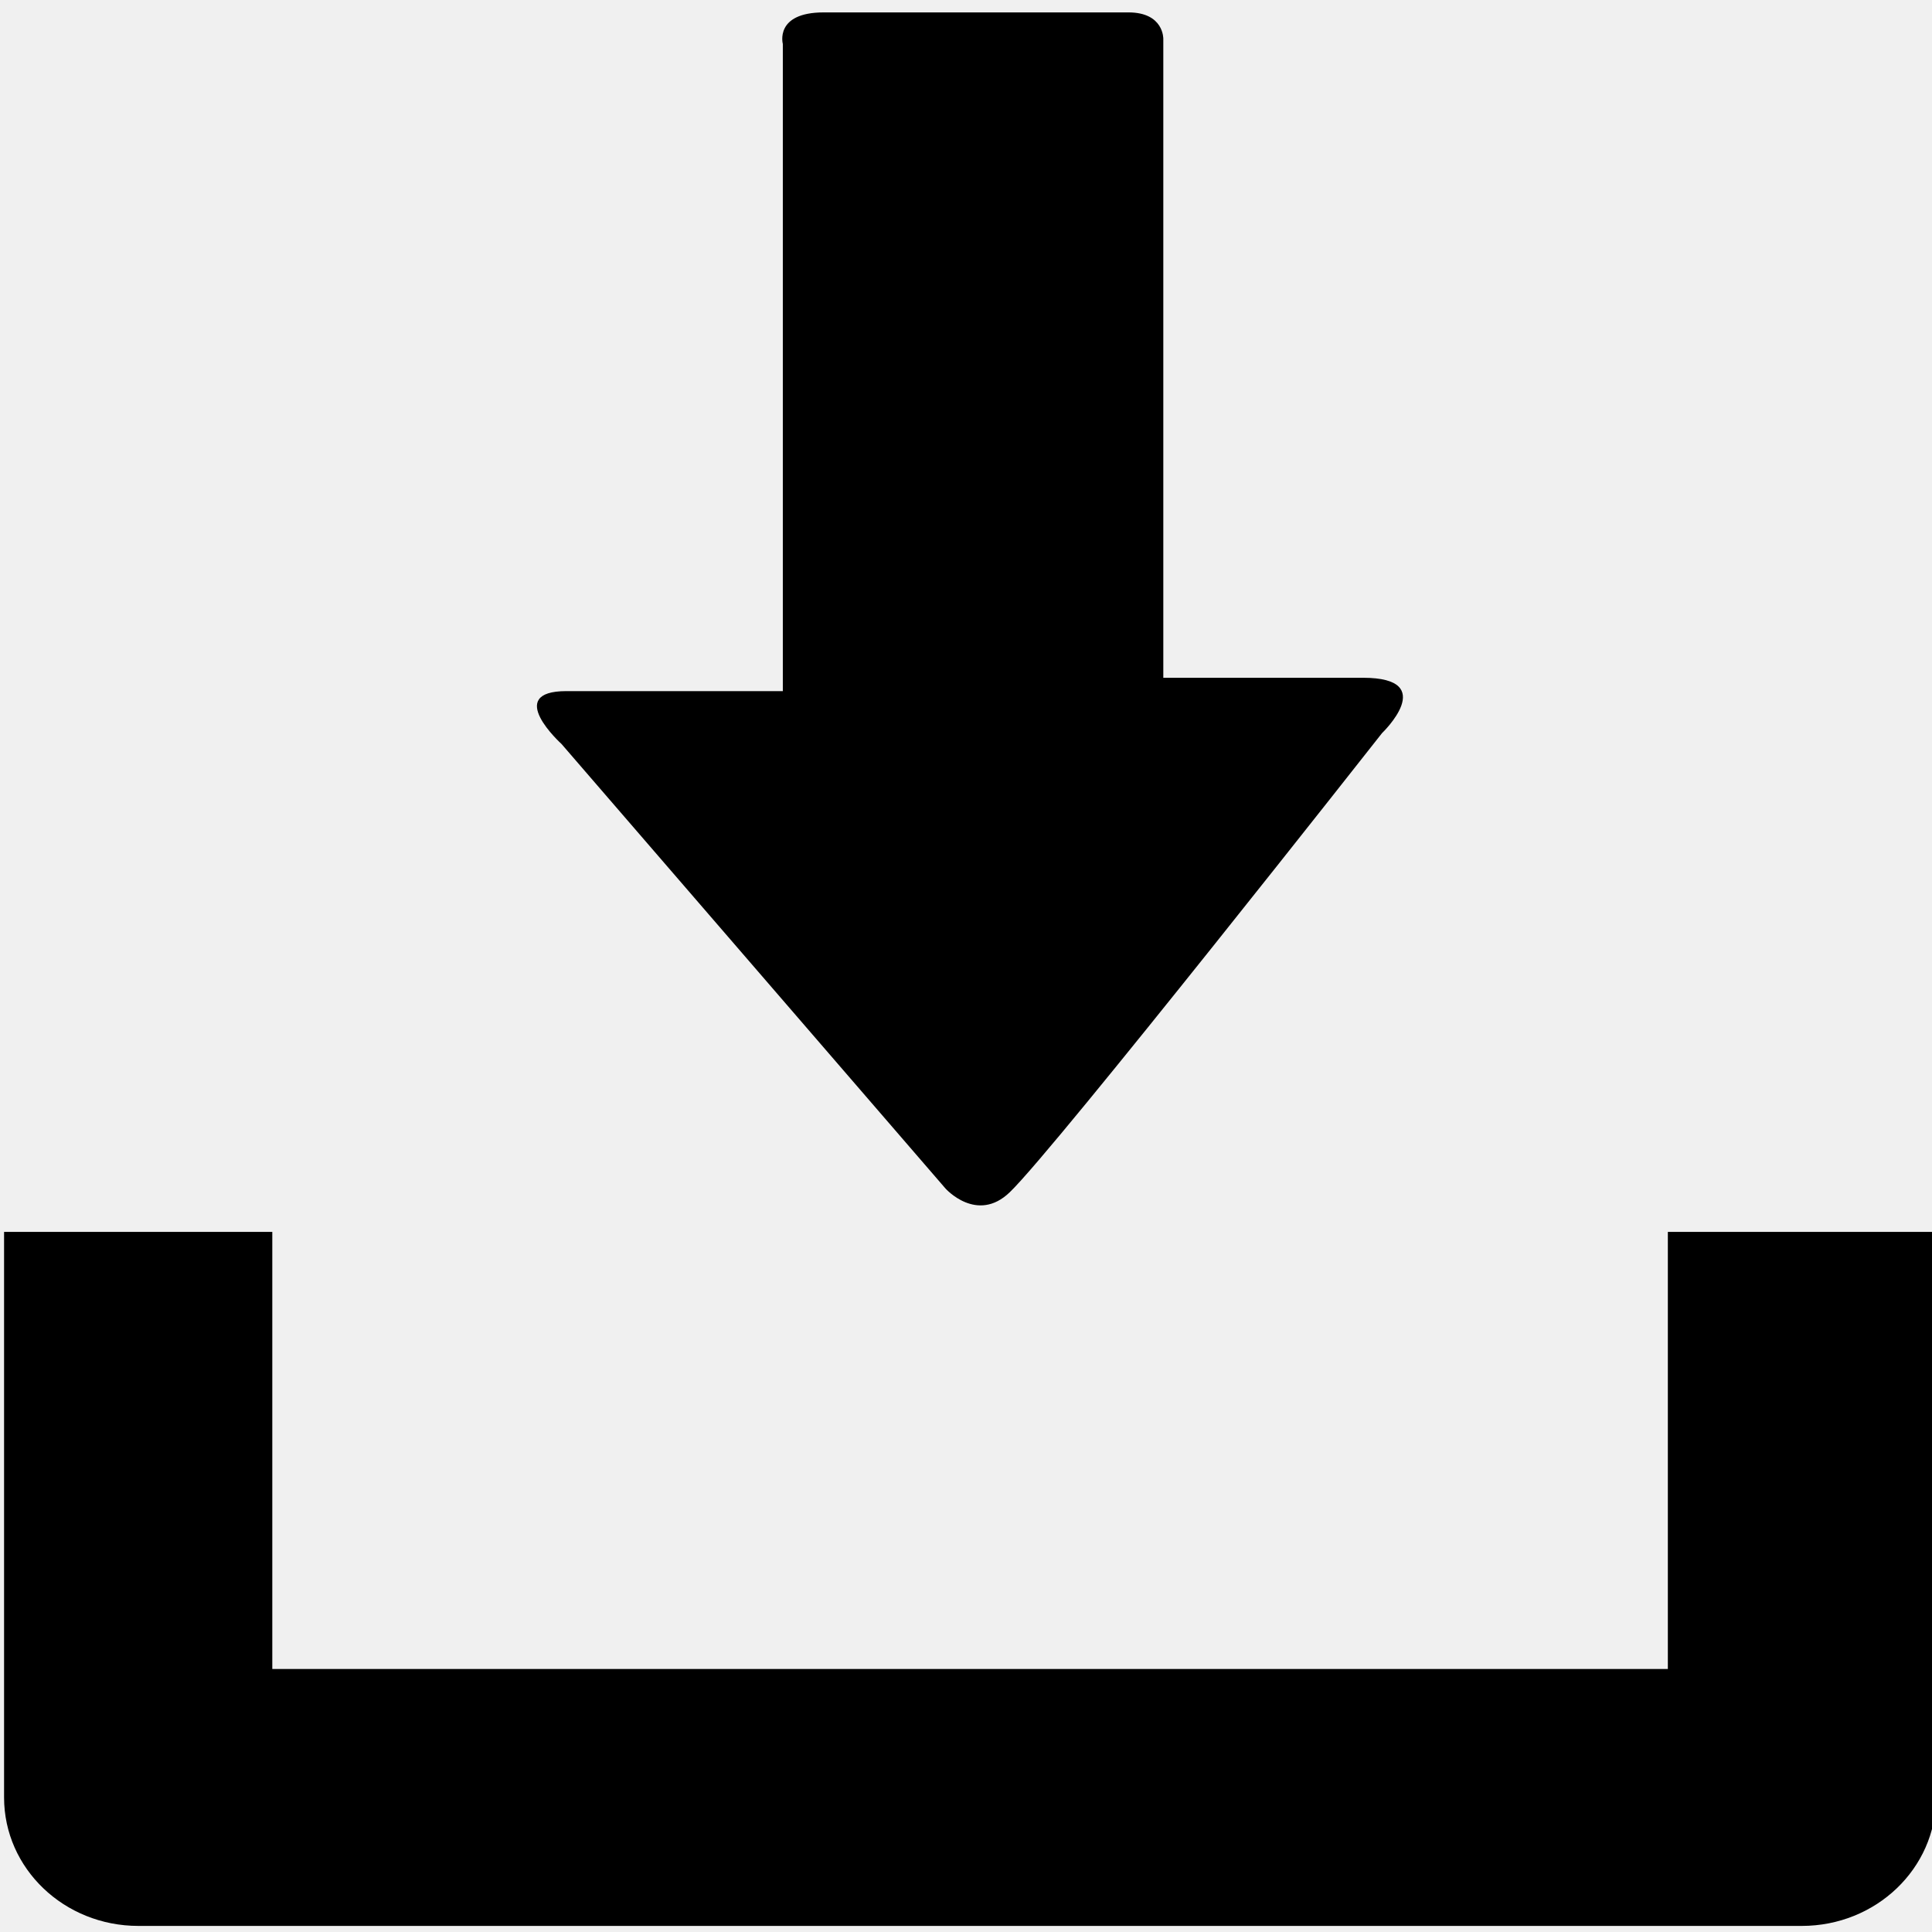
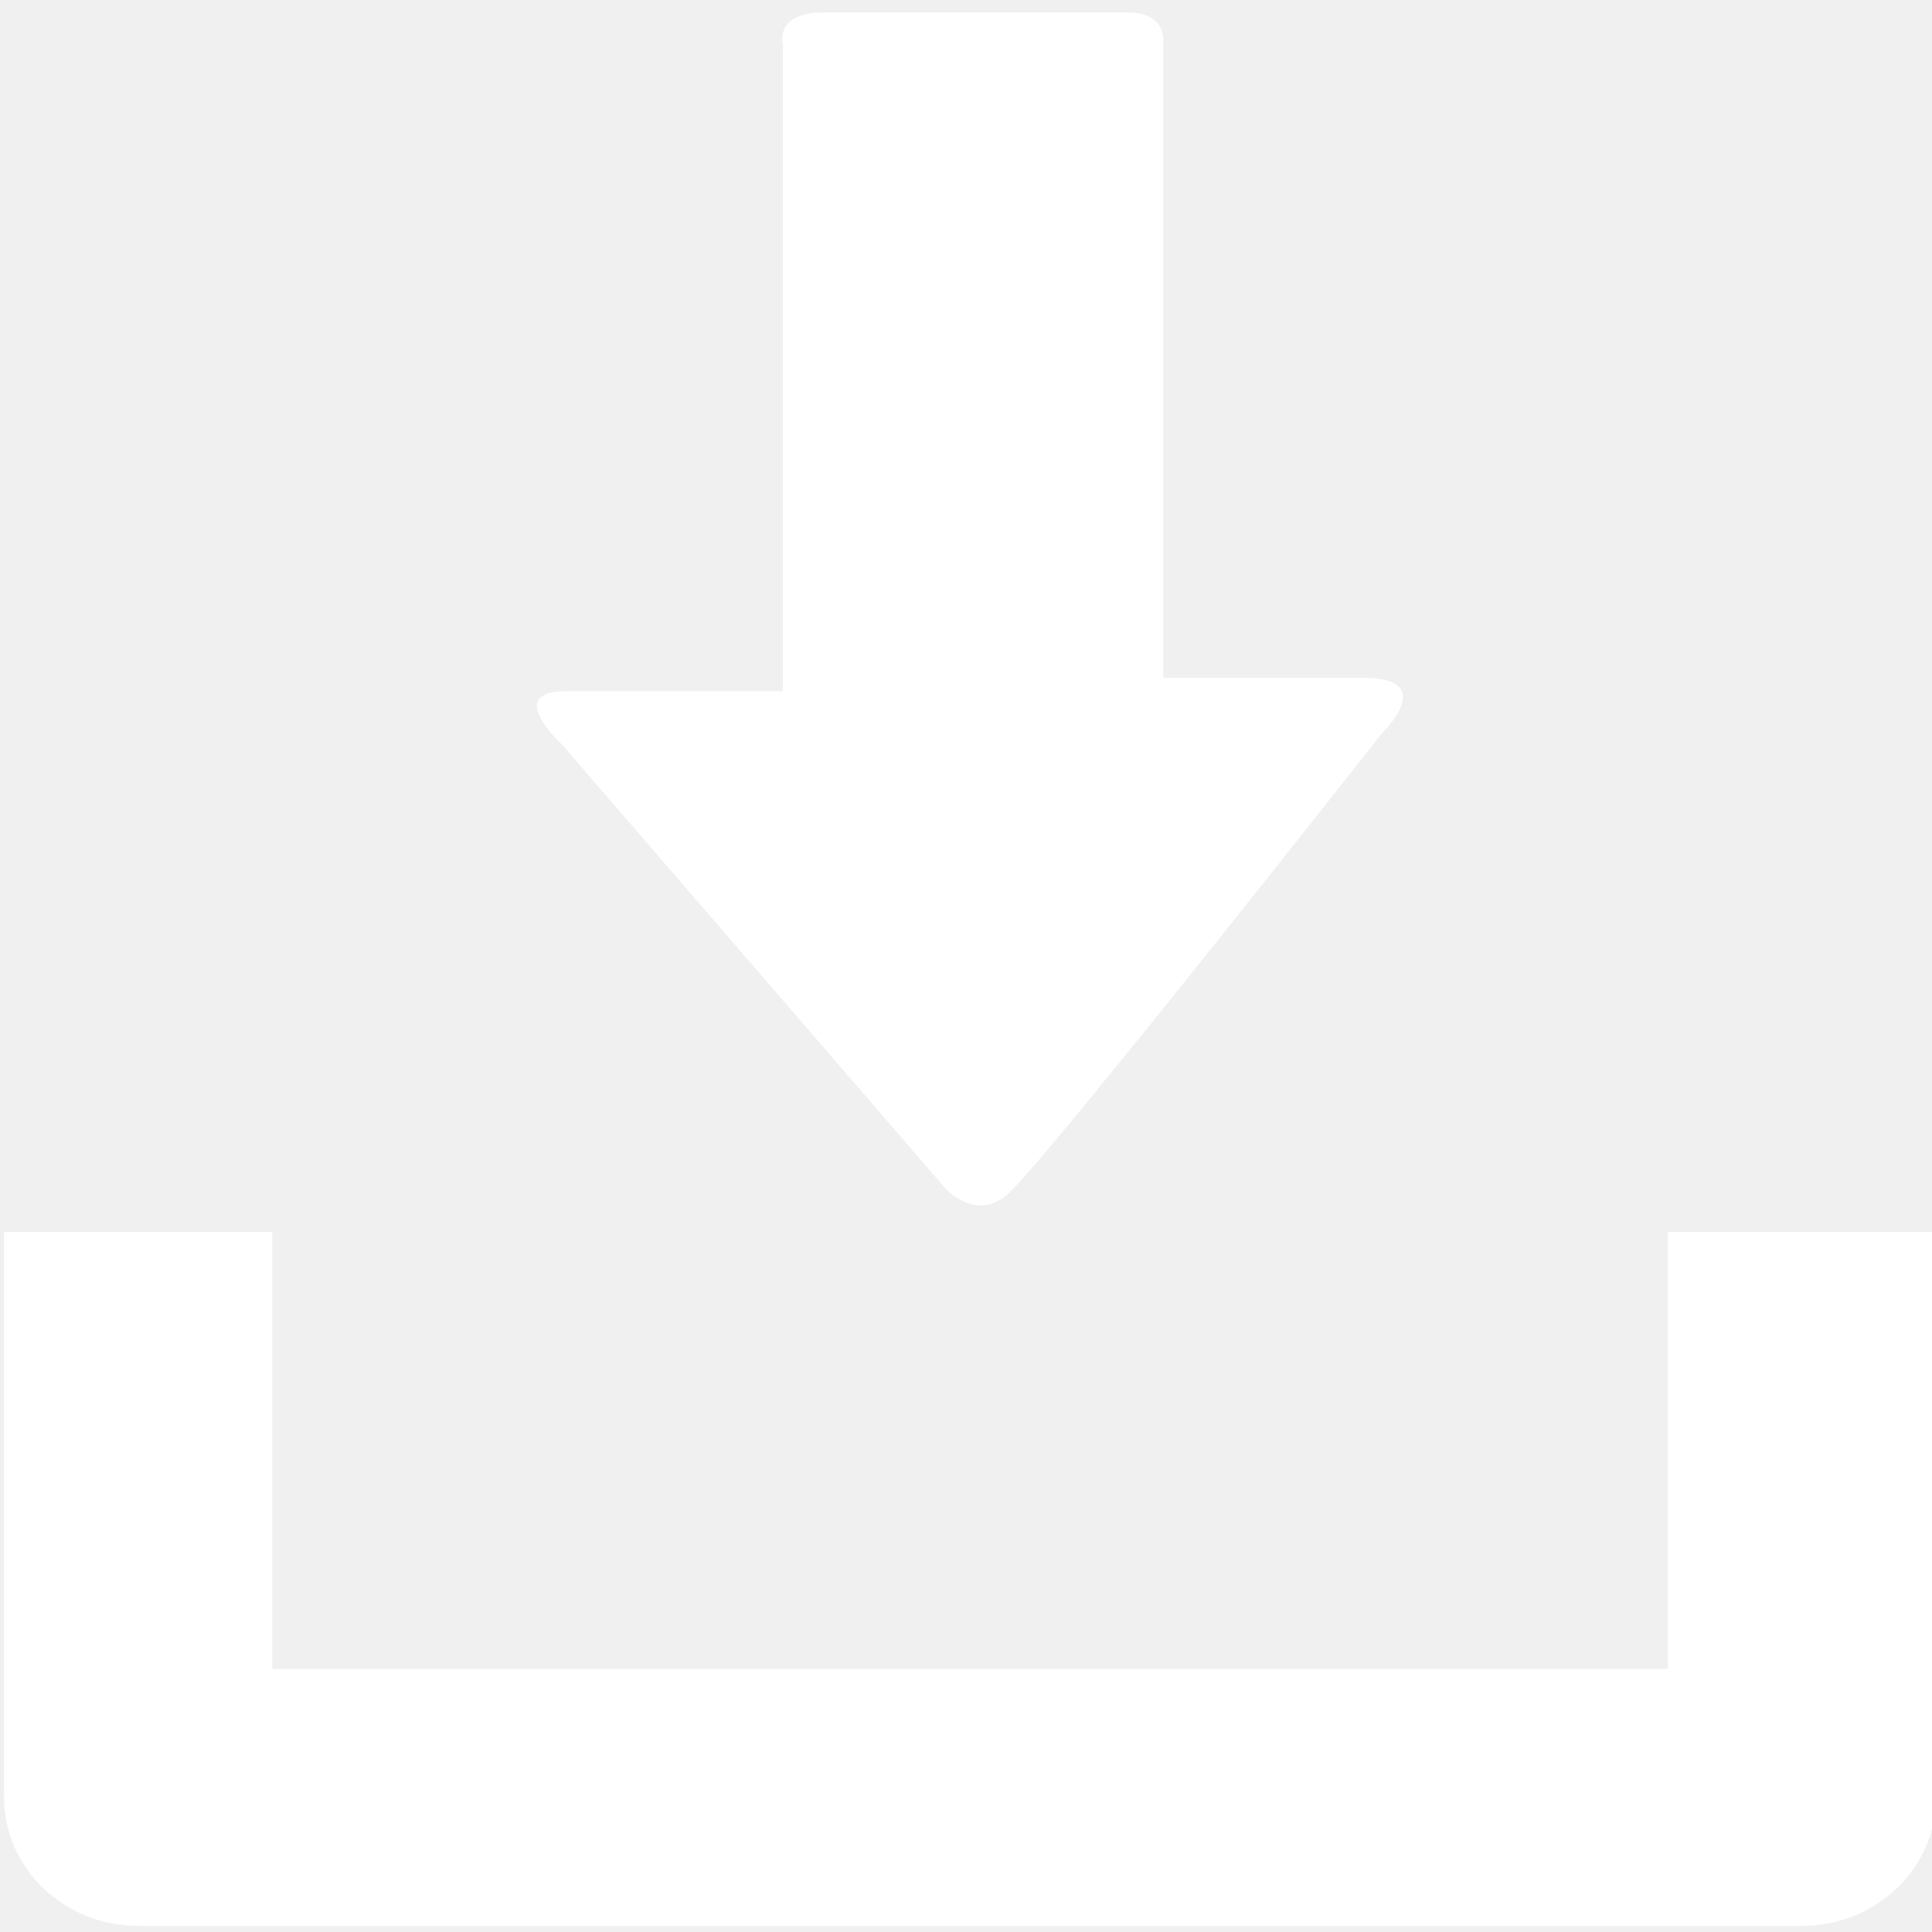
<svg xmlns="http://www.w3.org/2000/svg" width="24" height="24" viewBox="0 0 6.35 6.35" version="1.1" id="svg5" xml:space="preserve">
  <namedview id="namedview490" pagecolor="#ffffff" bordercolor="#000000" borderopacity="0.25" showgrid="false" />
  <defs id="defs2" />
  <g id="layer1" transform="matrix(1,0,0,0.9904304,-36.36904,-82.16783)">
    <g id="g13" transform="matrix(0.2189731,0,0,0.211822,36.27535,83.00291)">
-       <path d="m 25.462,19.105 v 6.848 H 4.515 V 19.105 H 0.489 v 8.861 c 0,1.111 0.9,2.012 2.016,2.012 h 24.967 c 1.115,0 2.016,-0.9 2.016,-2.012 v -8.861 z" id="path9" />
-       <path d="M 14.62,18.426 8.856,11.461 c 0,0 -0.877,-0.828 0.074,-0.828 0.951,0 3.248,0 3.248,0 0,0 0,-0.557 0,-1.416 0,-2.449 0,-6.906 0,-8.723 0,0 -0.129,-0.494 0.615,-0.494 0.75,0 4.035,0 4.572,0 0.536,0 0.524,0.416 0.524,0.416 0,1.762 0,6.373 0,8.742 0,0.768 0,1.266 0,1.266 0,0 1.842,0 2.998,0 1.154,0 0.285,0.867 0.285,0.867 0,0 -4.904,6.51 -5.588,7.193 -0.492,0.495 -0.964,-0.058 -0.964,-0.058 z" id="path11" />
+       <path d="m 25.462,19.105 v 6.848 H 4.515 V 19.105 H 0.489 v 8.861 c 0,1.111 0.9,2.012 2.016,2.012 h 24.967 c 1.115,0 2.016,-0.9 2.016,-2.012 v -8.861 z" id="path9" fill="#fff" />
+       <path d="M 14.62,18.426 8.856,11.461 c 0,0 -0.877,-0.828 0.074,-0.828 0.951,0 3.248,0 3.248,0 0,0 0,-0.557 0,-1.416 0,-2.449 0,-6.906 0,-8.723 0,0 -0.129,-0.494 0.615,-0.494 0.75,0 4.035,0 4.572,0 0.536,0 0.524,0.416 0.524,0.416 0,1.762 0,6.373 0,8.742 0,0.768 0,1.266 0,1.266 0,0 1.842,0 2.998,0 1.154,0 0.285,0.867 0.285,0.867 0,0 -4.904,6.51 -5.588,7.193 -0.492,0.495 -0.964,-0.058 -0.964,-0.058 z" id="path11" fill="#fff" />
    </g>
  </g>
</svg>
